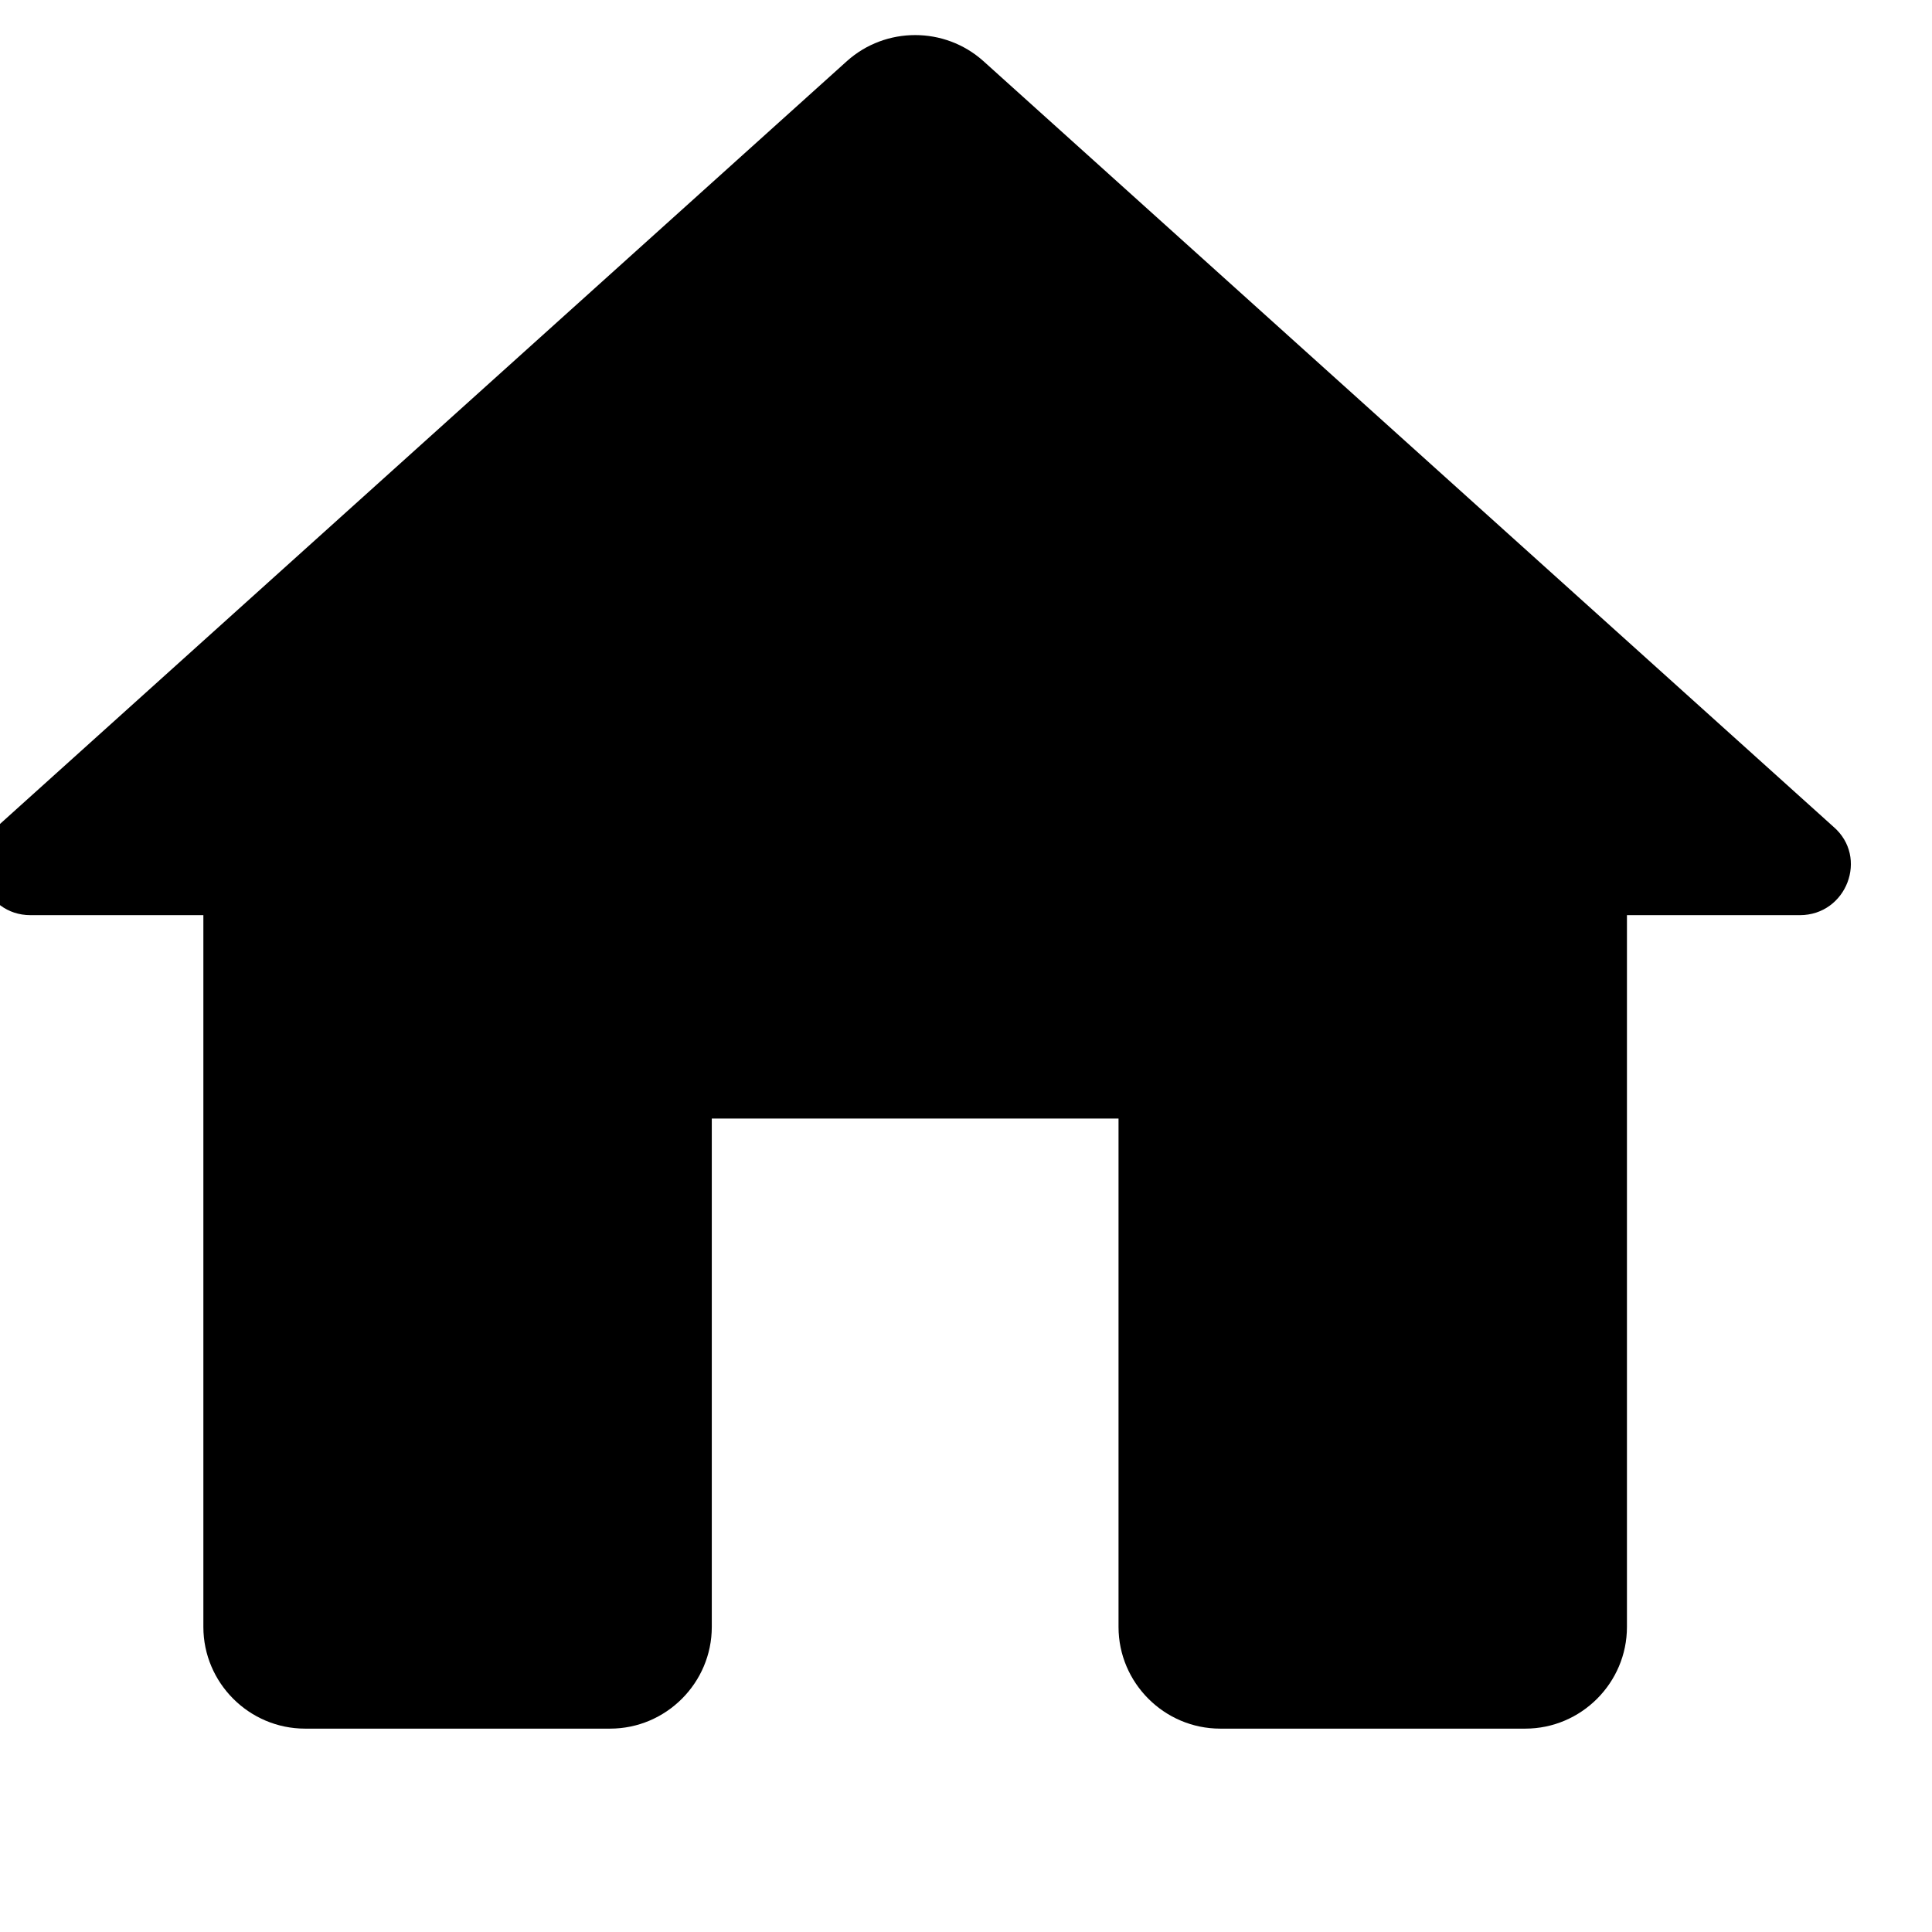
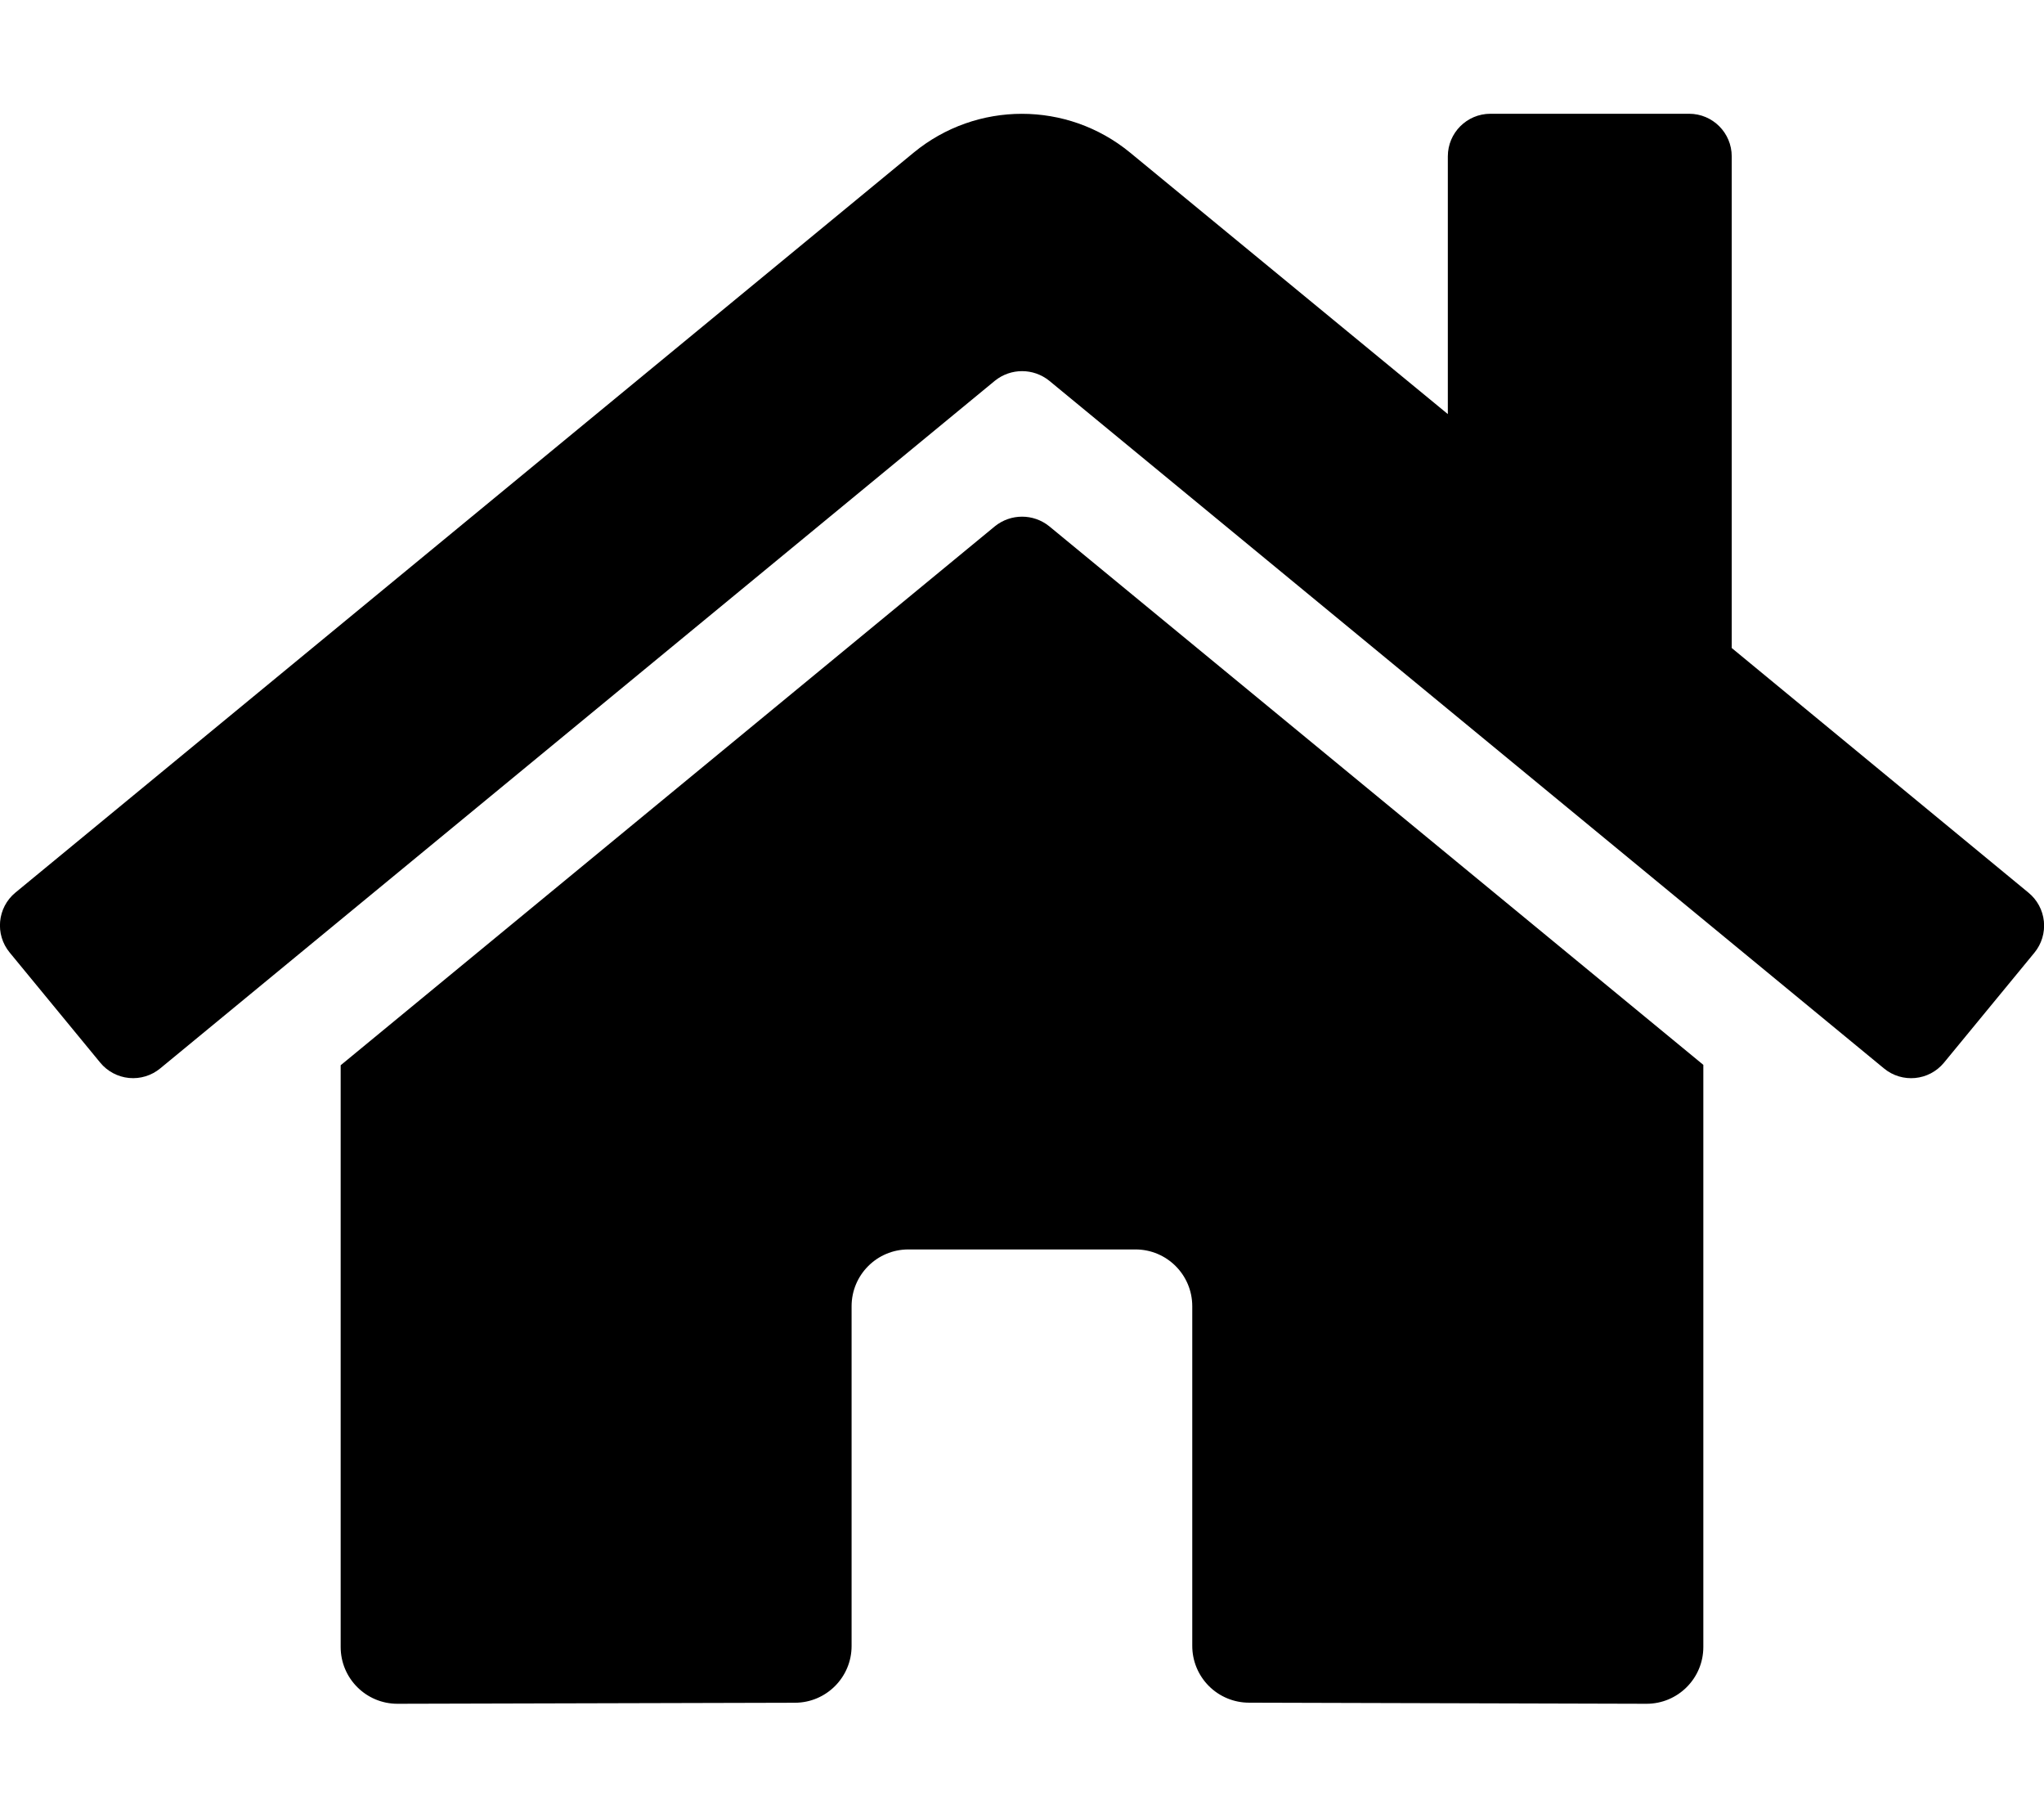
- <svg xmlns="http://www.w3.org/2000/svg" height="24" viewBox="3 3 19 19" width="24">
-   <path d="M0 0h24v24H0V0z" fill="none" />
-   <path d="M10 19v-5h4v5c0 .55.45 1 1 1h3c.55 0 1-.45 1-1v-7h1.7c.46 0 .68-.57.33-.87L12.67 3.6c-.38-.34-.96-.34-1.34 0l-8.36 7.53c-.34.3-.13.87.33.87H5v7c0 .55.45 1 1 1h3c.55 0 1-.45 1-1z" />
+ <svg xmlns="http://www.w3.org/2000/svg" aria-hidden="true" focusable="false" data-prefix="fas" data-icon="home" class="svg-inline--fa fa-home fa-w-18" role="img" viewBox="0 0 576 512">
+   <path fill="currentColor" d="M280.37 148.26L96 300.11V464a16 16 0 0 0 16 16l112.06-.29a16 16 0 0 0 15.92-16V368a16 16 0 0 1 16-16h64a16 16 0 0 1 16 16v95.64a16 16 0 0 0 16 16.05L464 480a16 16 0 0 0 16-16V300L295.67 148.26a12.19 12.19 0 0 0-15.3 0zM571.6 251.47L488 182.56V44.05a12 12 0 0 0-12-12h-56a12 12 0 0 0-12 12v72.61L318.47 43a48 48 0 0 0-61 0L4.34 251.47a12 12 0 0 0-1.6 16.9l25.5 31A12 12 0 0 0 45.15 301l235.22-193.74a12.19 12.19 0 0 1 15.3 0L530.9 301a12 12 0 0 0 16.9-1.6l25.5-31a12 12 0 0 0-1.7-16.93z" />
</svg>
